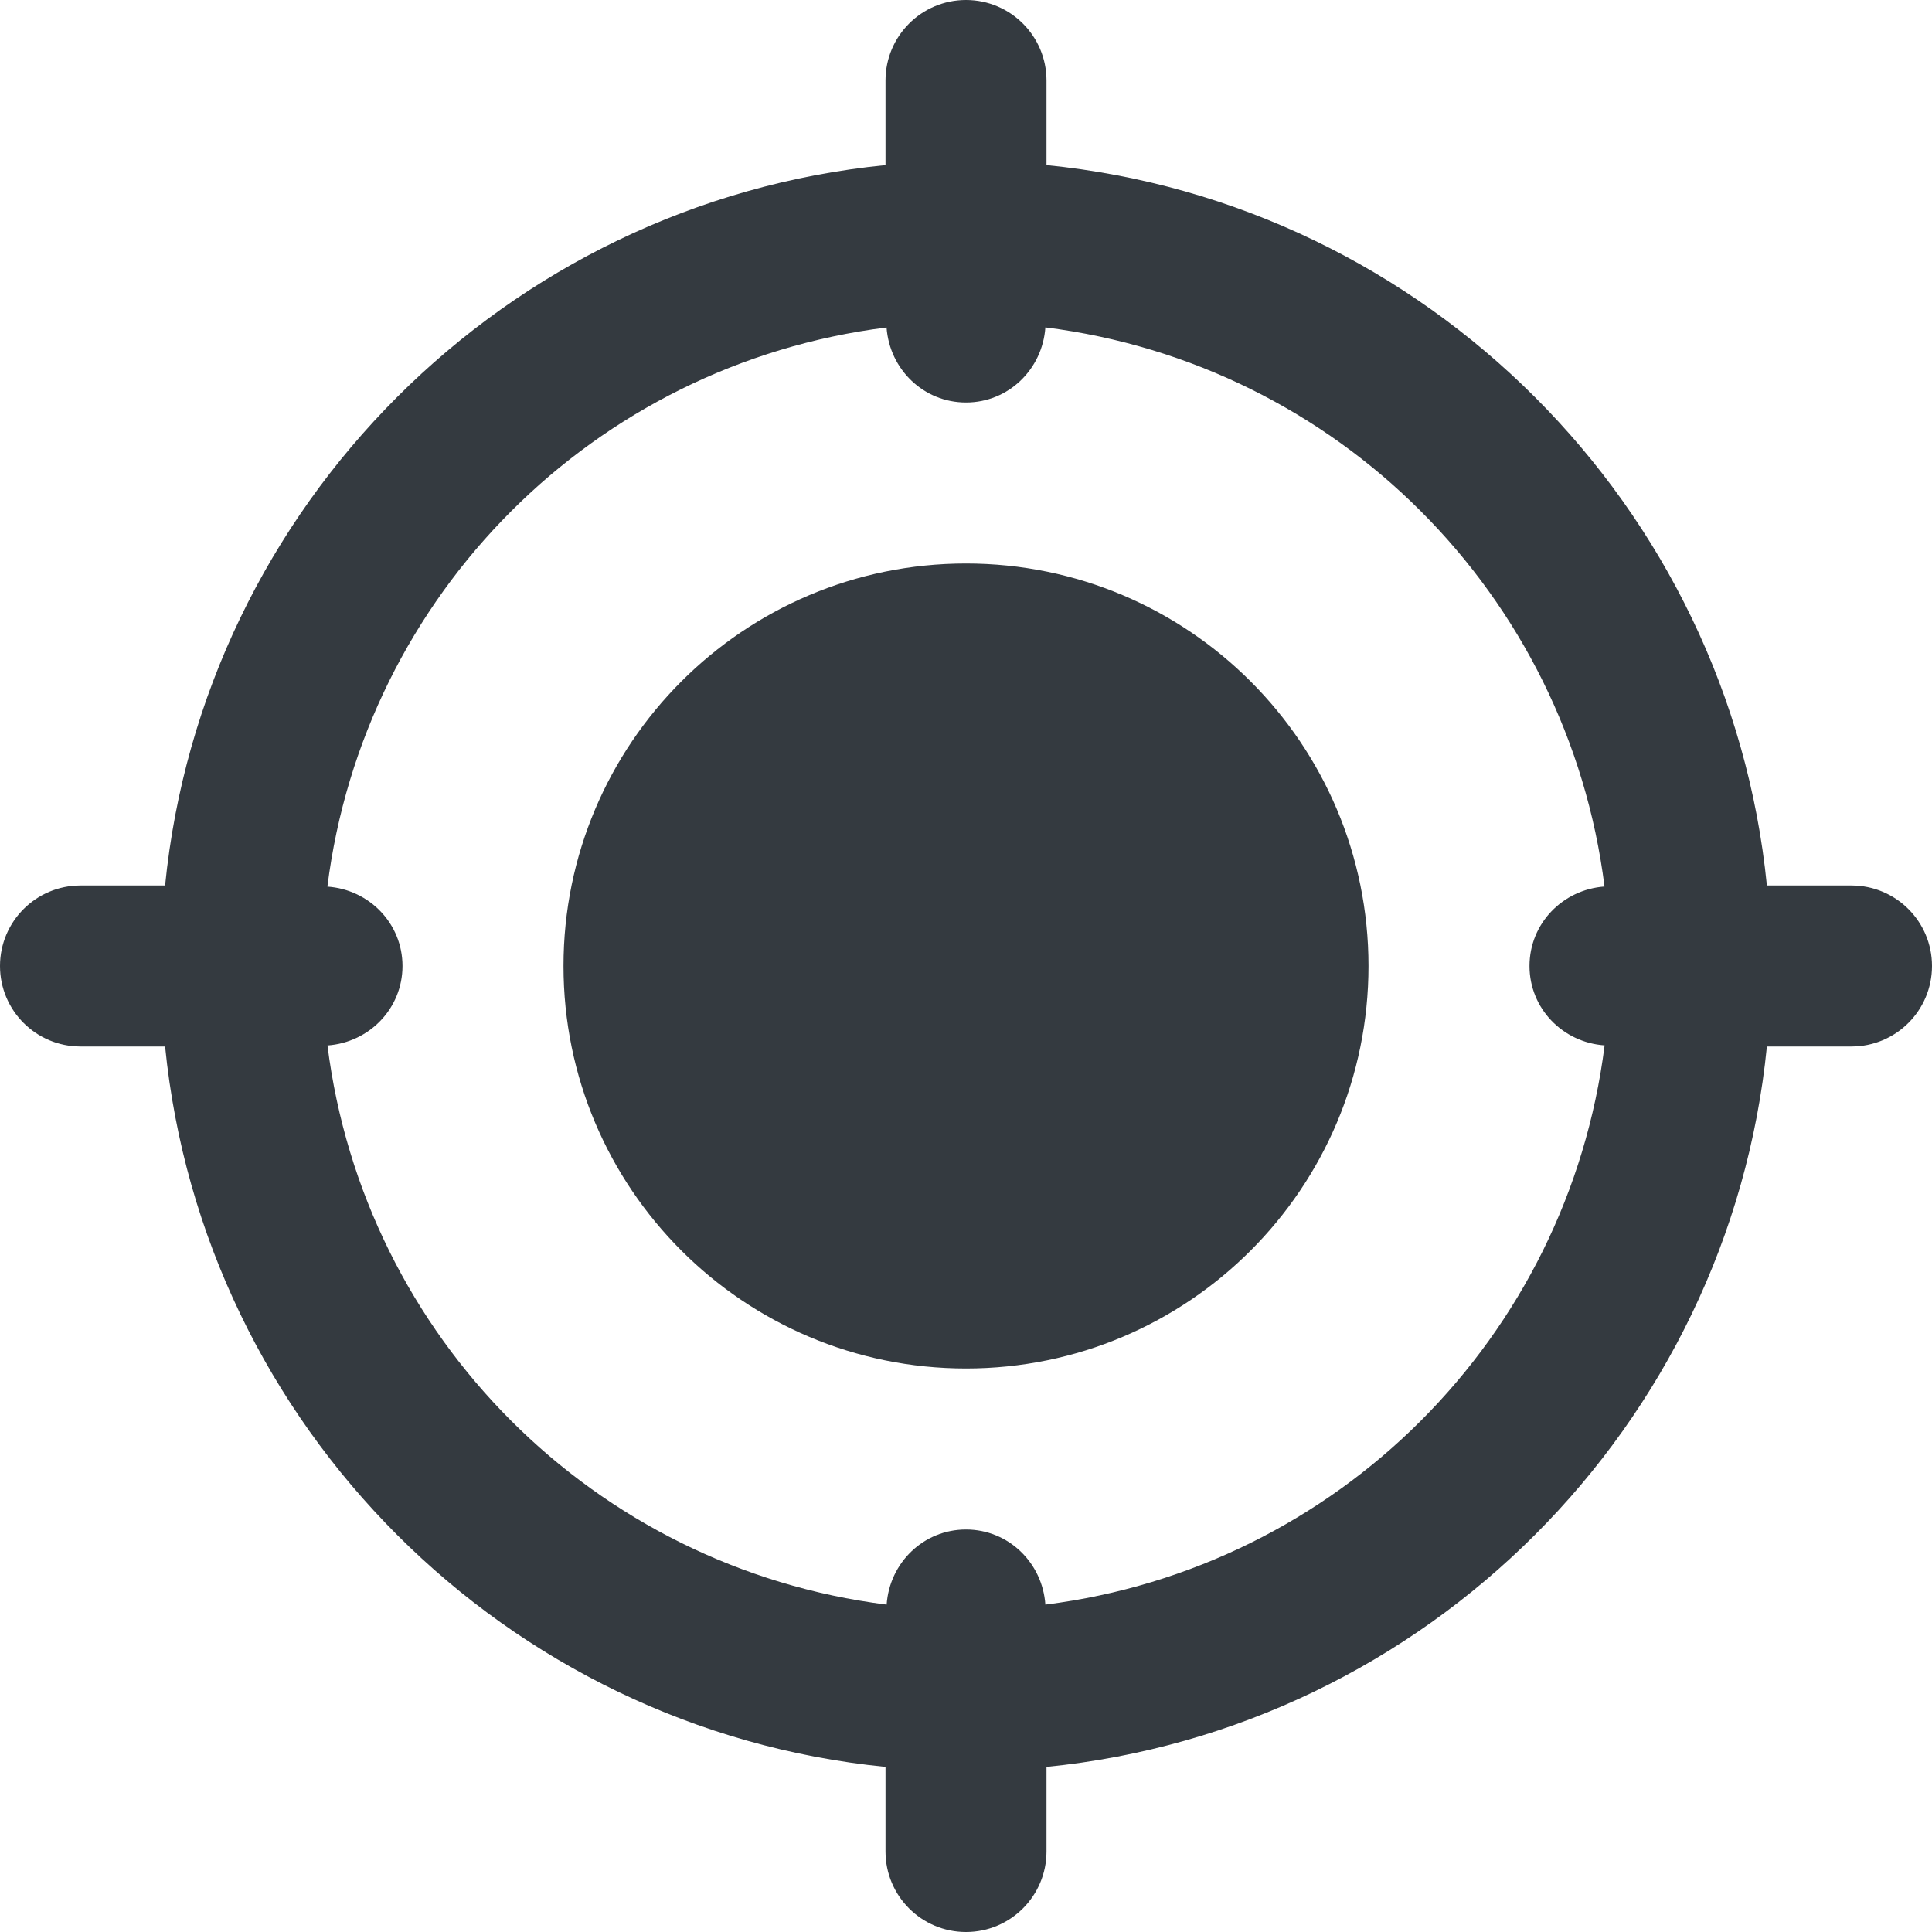
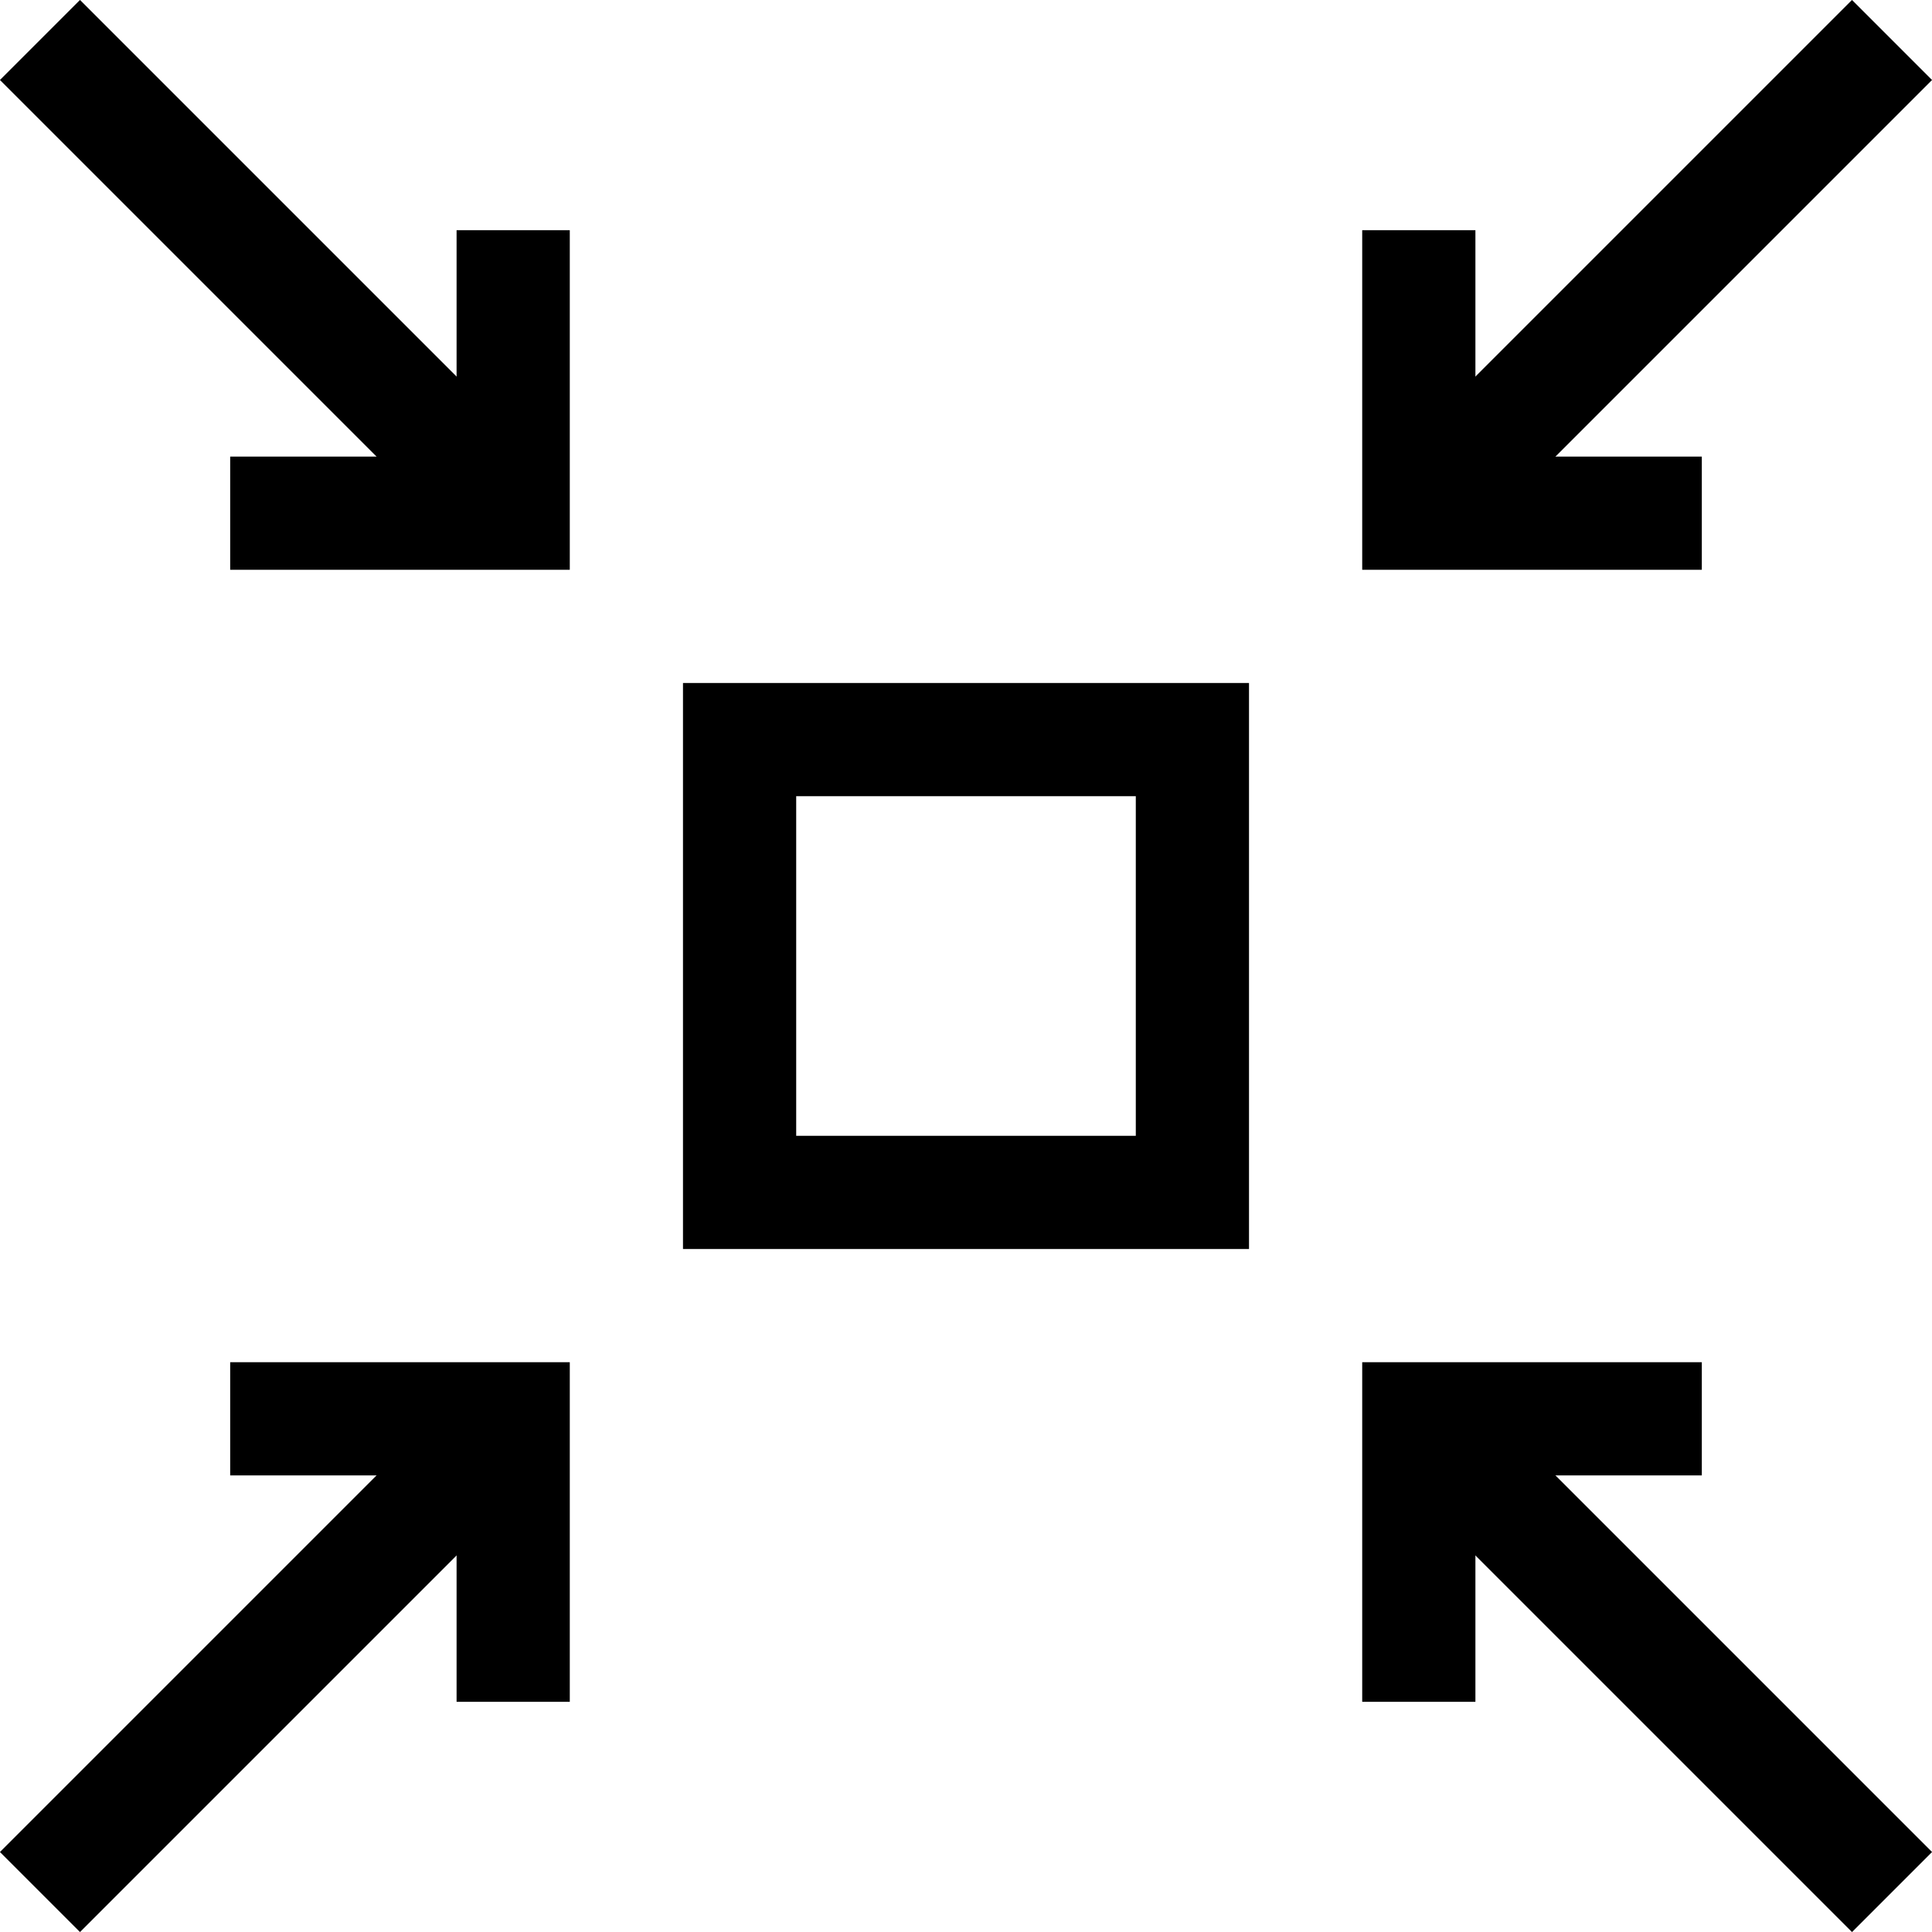
- <svg xmlns="http://www.w3.org/2000/svg" viewBox="0 0 24 24" style="enable-background:new 0 0 512 512" xml:space="preserve">
-   <circle cx="12" cy="12" r="5" fill="#343a40" data-original="#000000" />
-   <path fill="#343a40" d="M23 11h-1.051c-.47-4.717-4.232-8.479-8.949-8.949V1a1 1 0 1 0-2 0v1.051C6.283 2.521 2.521 6.283 2.051 11H1a1 1 0 1 0 0 2h1.051c.471 4.717 4.232 8.479 8.949 8.949V23a1 1 0 1 0 2 0v-1.051c4.717-.471 8.479-4.232 8.949-8.949H23a1 1 0 1 0 0-2zm-10.014 8.933C12.95 19.414 12.529 19 12 19s-.95.414-.986.933a8.007 8.007 0 0 1-6.946-6.946C4.587 12.95 5 12.528 5 12s-.413-.95-.933-.986a8.007 8.007 0 0 1 6.946-6.946c.037.518.458.932.987.932s.95-.414.986-.933a8.007 8.007 0 0 1 6.946 6.946c-.519.037-.932.459-.932.987s.413.95.933.986a8.01 8.01 0 0 1-6.947 6.947z" data-original="#000000" />
+ <svg xmlns="http://www.w3.org/2000/svg" viewBox="0 0 682.667 682.667" style="enable-background:new 0 0 512 512" xml:space="preserve">
+   <defs>
+     <clipPath id="a" clipPathUnits="userSpaceOnUse">
+       <path d="M0 512h512V0H0Z" fill="#343a40" data-original="#000000" />
+     </clipPath>
+     <clipPath id="b" clipPathUnits="userSpaceOnUse">
+       <path d="M0 512h512V0H0Z" fill="#343a40" data-original="#000000" />
+     </clipPath>
+     <clipPath id="c" clipPathUnits="userSpaceOnUse">
+       <path d="M0 512h512V0H0Z" fill="#343a40" data-original="#000000" />
+     </clipPath>
+     <clipPath id="d" clipPathUnits="userSpaceOnUse">
+       <path d="M0 512h512V0H0Z" fill="#343a40" data-original="#000000" />
+     </clipPath>
+   </defs>
+   <path d="M316 196H196v120h120z" style="stroke-width:30;stroke-linecap:square;stroke-linejoin:miter;stroke-miterlimit:10;stroke-dasharray:none;stroke-opacity:1" transform="matrix(1.33333 0 0 -1.33333 0 682.667)" fill="none" stroke="#000" stroke-width="30" stroke-linecap="square" stroke-miterlimit="10" data-original="#000000" />
+   <g clip-path="url(#a)" transform="matrix(1.33333 0 0 -1.33333 0 682.667)">
+     <path d="m0 0 99.8 99.8" style="stroke-width:30;stroke-linecap:square;stroke-linejoin:miter;stroke-miterlimit:10;stroke-dasharray:none;stroke-opacity:1" transform="translate(21.2 21.2)" fill="none" stroke="#000" stroke-width="30" stroke-linecap="square" stroke-miterlimit="10" data-original="#000000" />
+   </g>
+   <path d="M0 0h60v-60" style="stroke-width:30;stroke-linecap:square;stroke-linejoin:miter;stroke-miterlimit:10;stroke-dasharray:none;stroke-opacity:1" transform="matrix(1.33333 0 0 -1.33333 101.333 501.333)" fill="none" stroke="#000" stroke-width="30" stroke-linecap="square" stroke-miterlimit="10" data-original="#000000" />
+   <g clip-path="url(#b)" transform="matrix(1.33333 0 0 -1.33333 0 682.667)">
+     <path d="m0 0-99.8-99.8" style="stroke-width:30;stroke-linecap:square;stroke-linejoin:miter;stroke-miterlimit:10;stroke-dasharray:none;stroke-opacity:1" transform="translate(490.8 490.8)" fill="none" stroke="#000" stroke-width="30" stroke-linecap="square" stroke-miterlimit="10" data-original="#000000" />
+   </g>
+   <path d="M0 0h-60v60" style="stroke-width:30;stroke-linecap:square;stroke-linejoin:miter;stroke-miterlimit:10;stroke-dasharray:none;stroke-opacity:1" transform="matrix(1.33333 0 0 -1.33333 581.333 181.333)" fill="none" stroke="#000" stroke-width="30" stroke-linecap="square" stroke-miterlimit="10" data-original="#000000" />
+   <g clip-path="url(#c)" transform="matrix(1.33333 0 0 -1.33333 0 682.667)">
+     <path d="m0 0 99.8-99.8" style="stroke-width:30;stroke-linecap:square;stroke-linejoin:miter;stroke-miterlimit:10;stroke-dasharray:none;stroke-opacity:1" transform="translate(21.2 490.8)" fill="none" stroke="#000" stroke-width="30" stroke-linecap="square" stroke-miterlimit="10" data-original="#000000" />
+   </g>
+   <path d="M0 0h60v60" style="stroke-width:30;stroke-linecap:square;stroke-linejoin:miter;stroke-miterlimit:10;stroke-dasharray:none;stroke-opacity:1" transform="matrix(1.33333 0 0 -1.33333 101.333 181.333)" fill="none" stroke="#000" stroke-width="30" stroke-linecap="square" stroke-miterlimit="10" data-original="#000000" />
+   <g clip-path="url(#d)" transform="matrix(1.33333 0 0 -1.33333 0 682.667)">
+     <path d="m0 0-99.8 99.8" style="stroke-width:30;stroke-linecap:square;stroke-linejoin:miter;stroke-miterlimit:10;stroke-dasharray:none;stroke-opacity:1" transform="translate(490.8 21.2)" fill="none" stroke="#000" stroke-width="30" stroke-linecap="square" stroke-miterlimit="10" data-original="#000000" />
+   </g>
+   <path d="M0 0h-60v-60" style="stroke-width:30;stroke-linecap:square;stroke-linejoin:miter;stroke-miterlimit:10;stroke-dasharray:none;stroke-opacity:1" transform="matrix(1.33333 0 0 -1.33333 581.333 501.333)" fill="none" stroke="#000" stroke-width="30" stroke-linecap="square" stroke-miterlimit="10" data-original="#000000" />
</svg>
